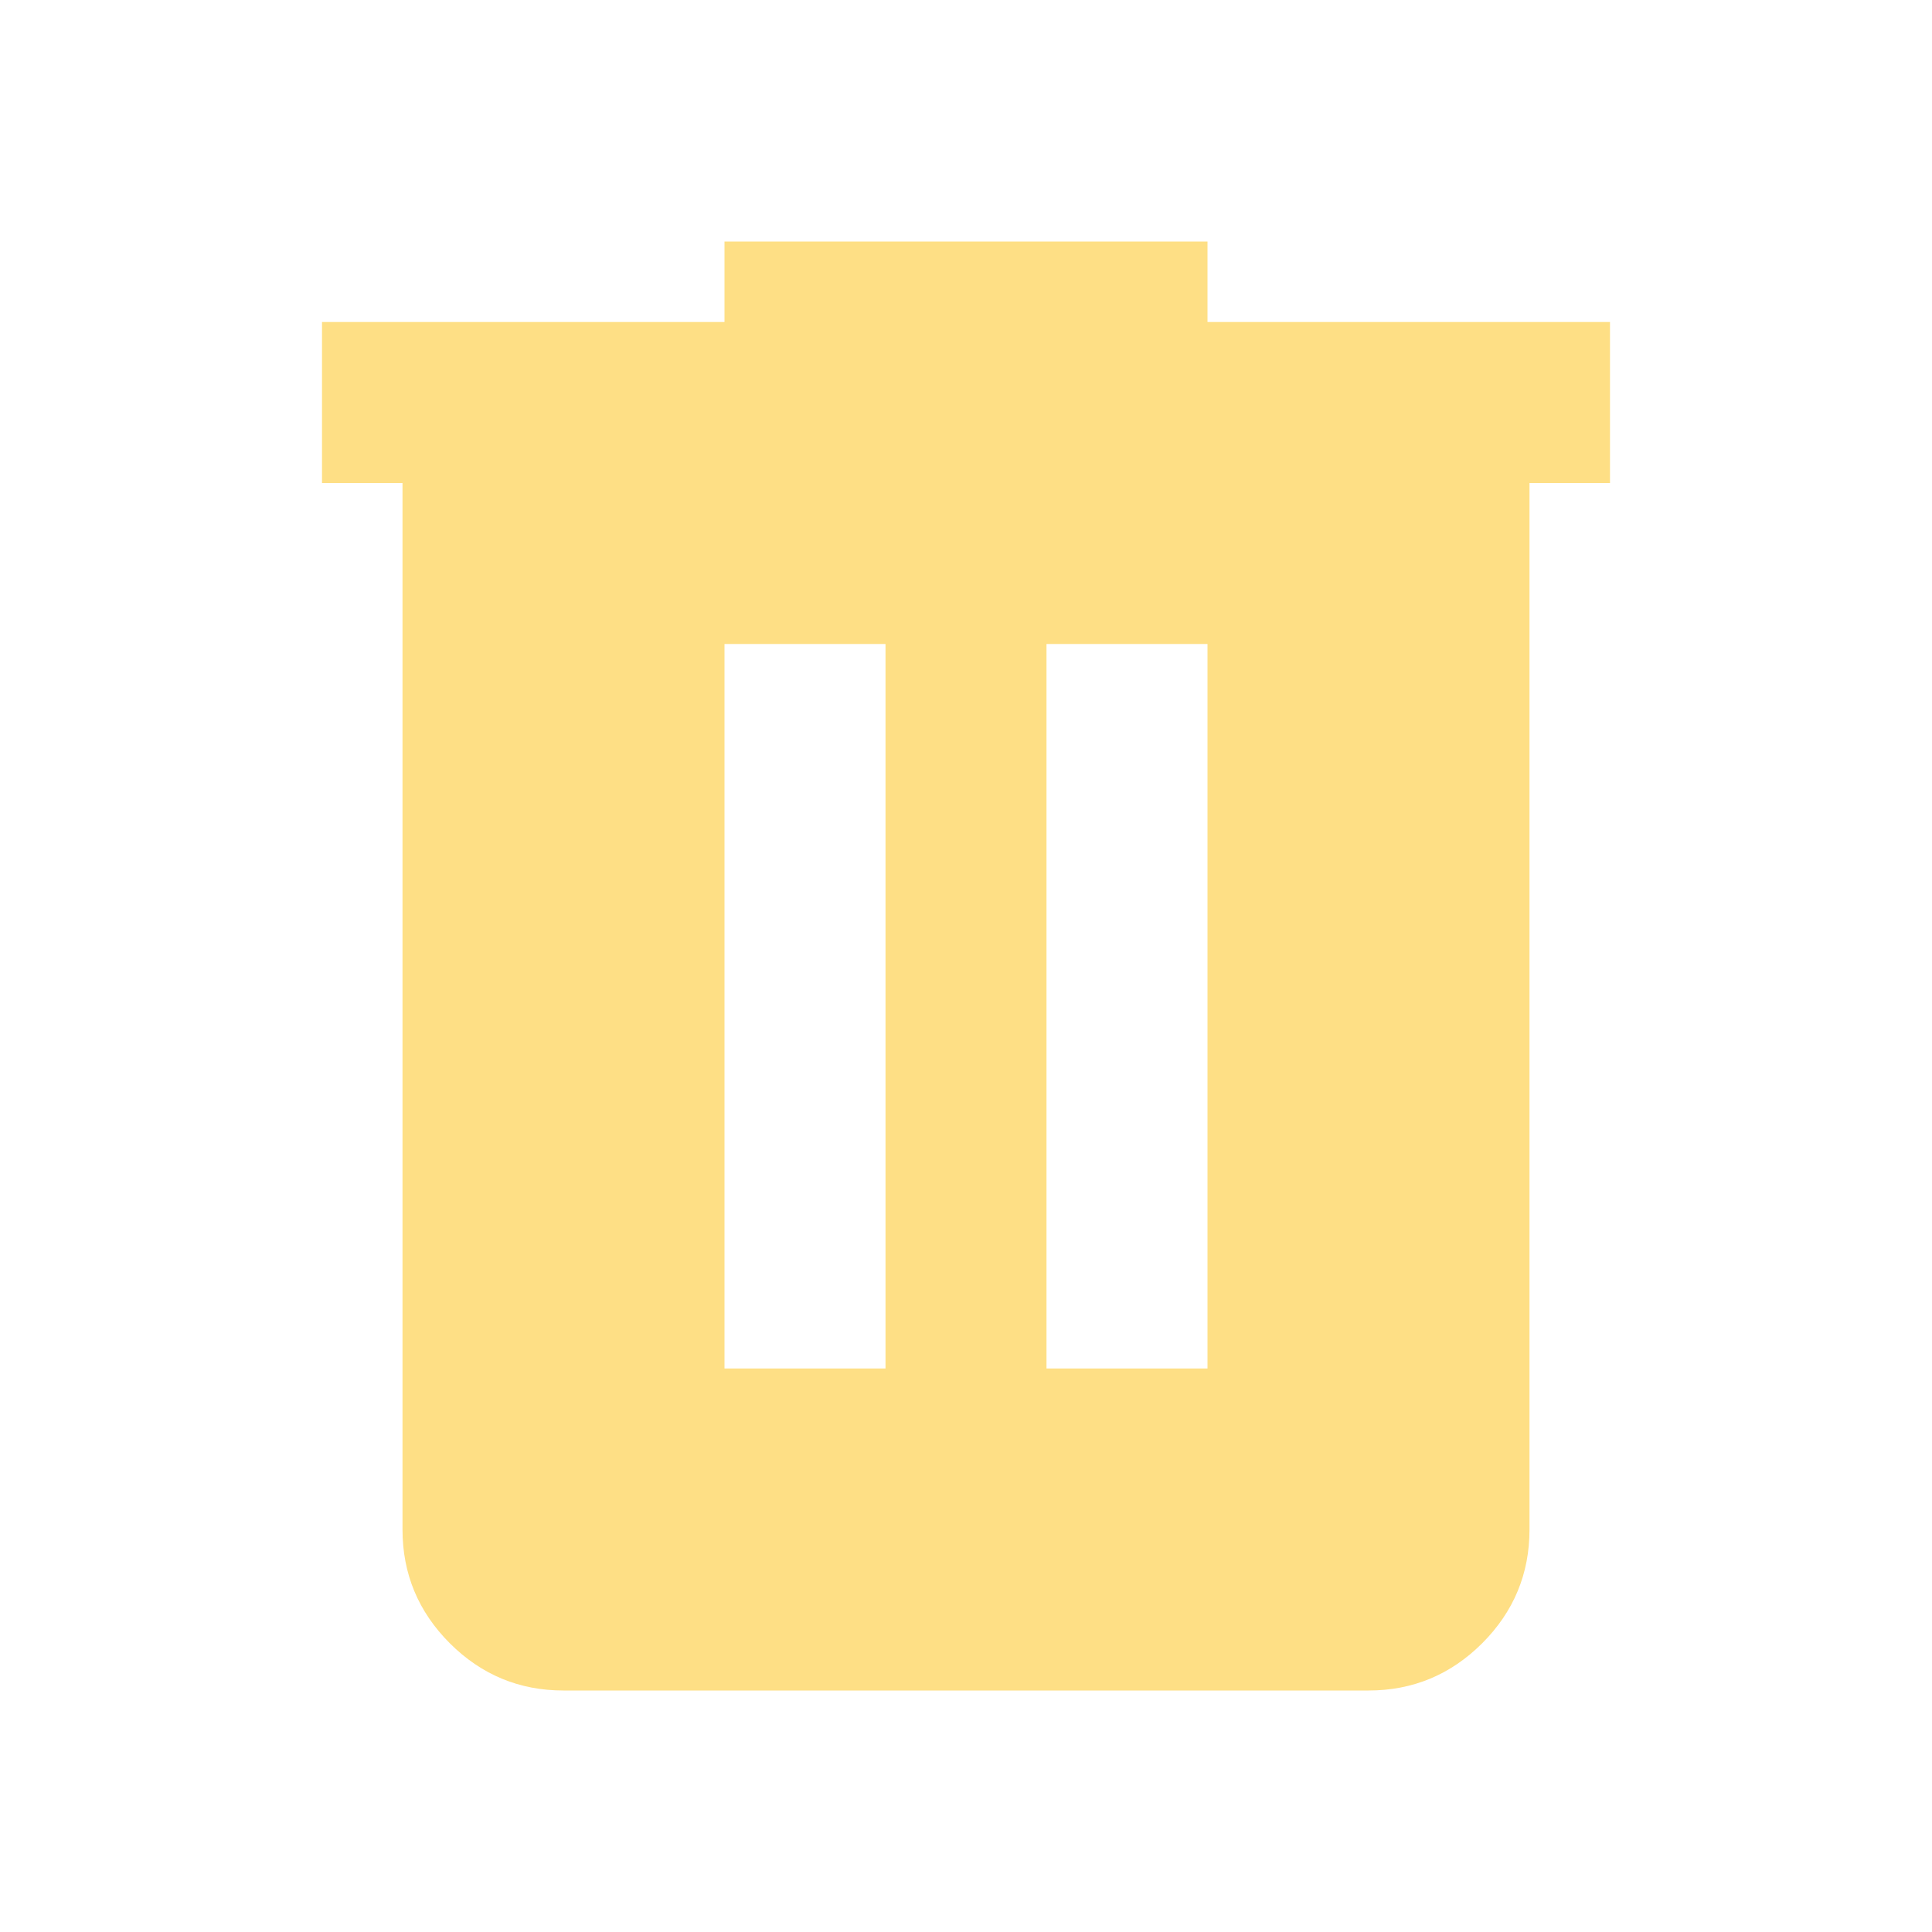
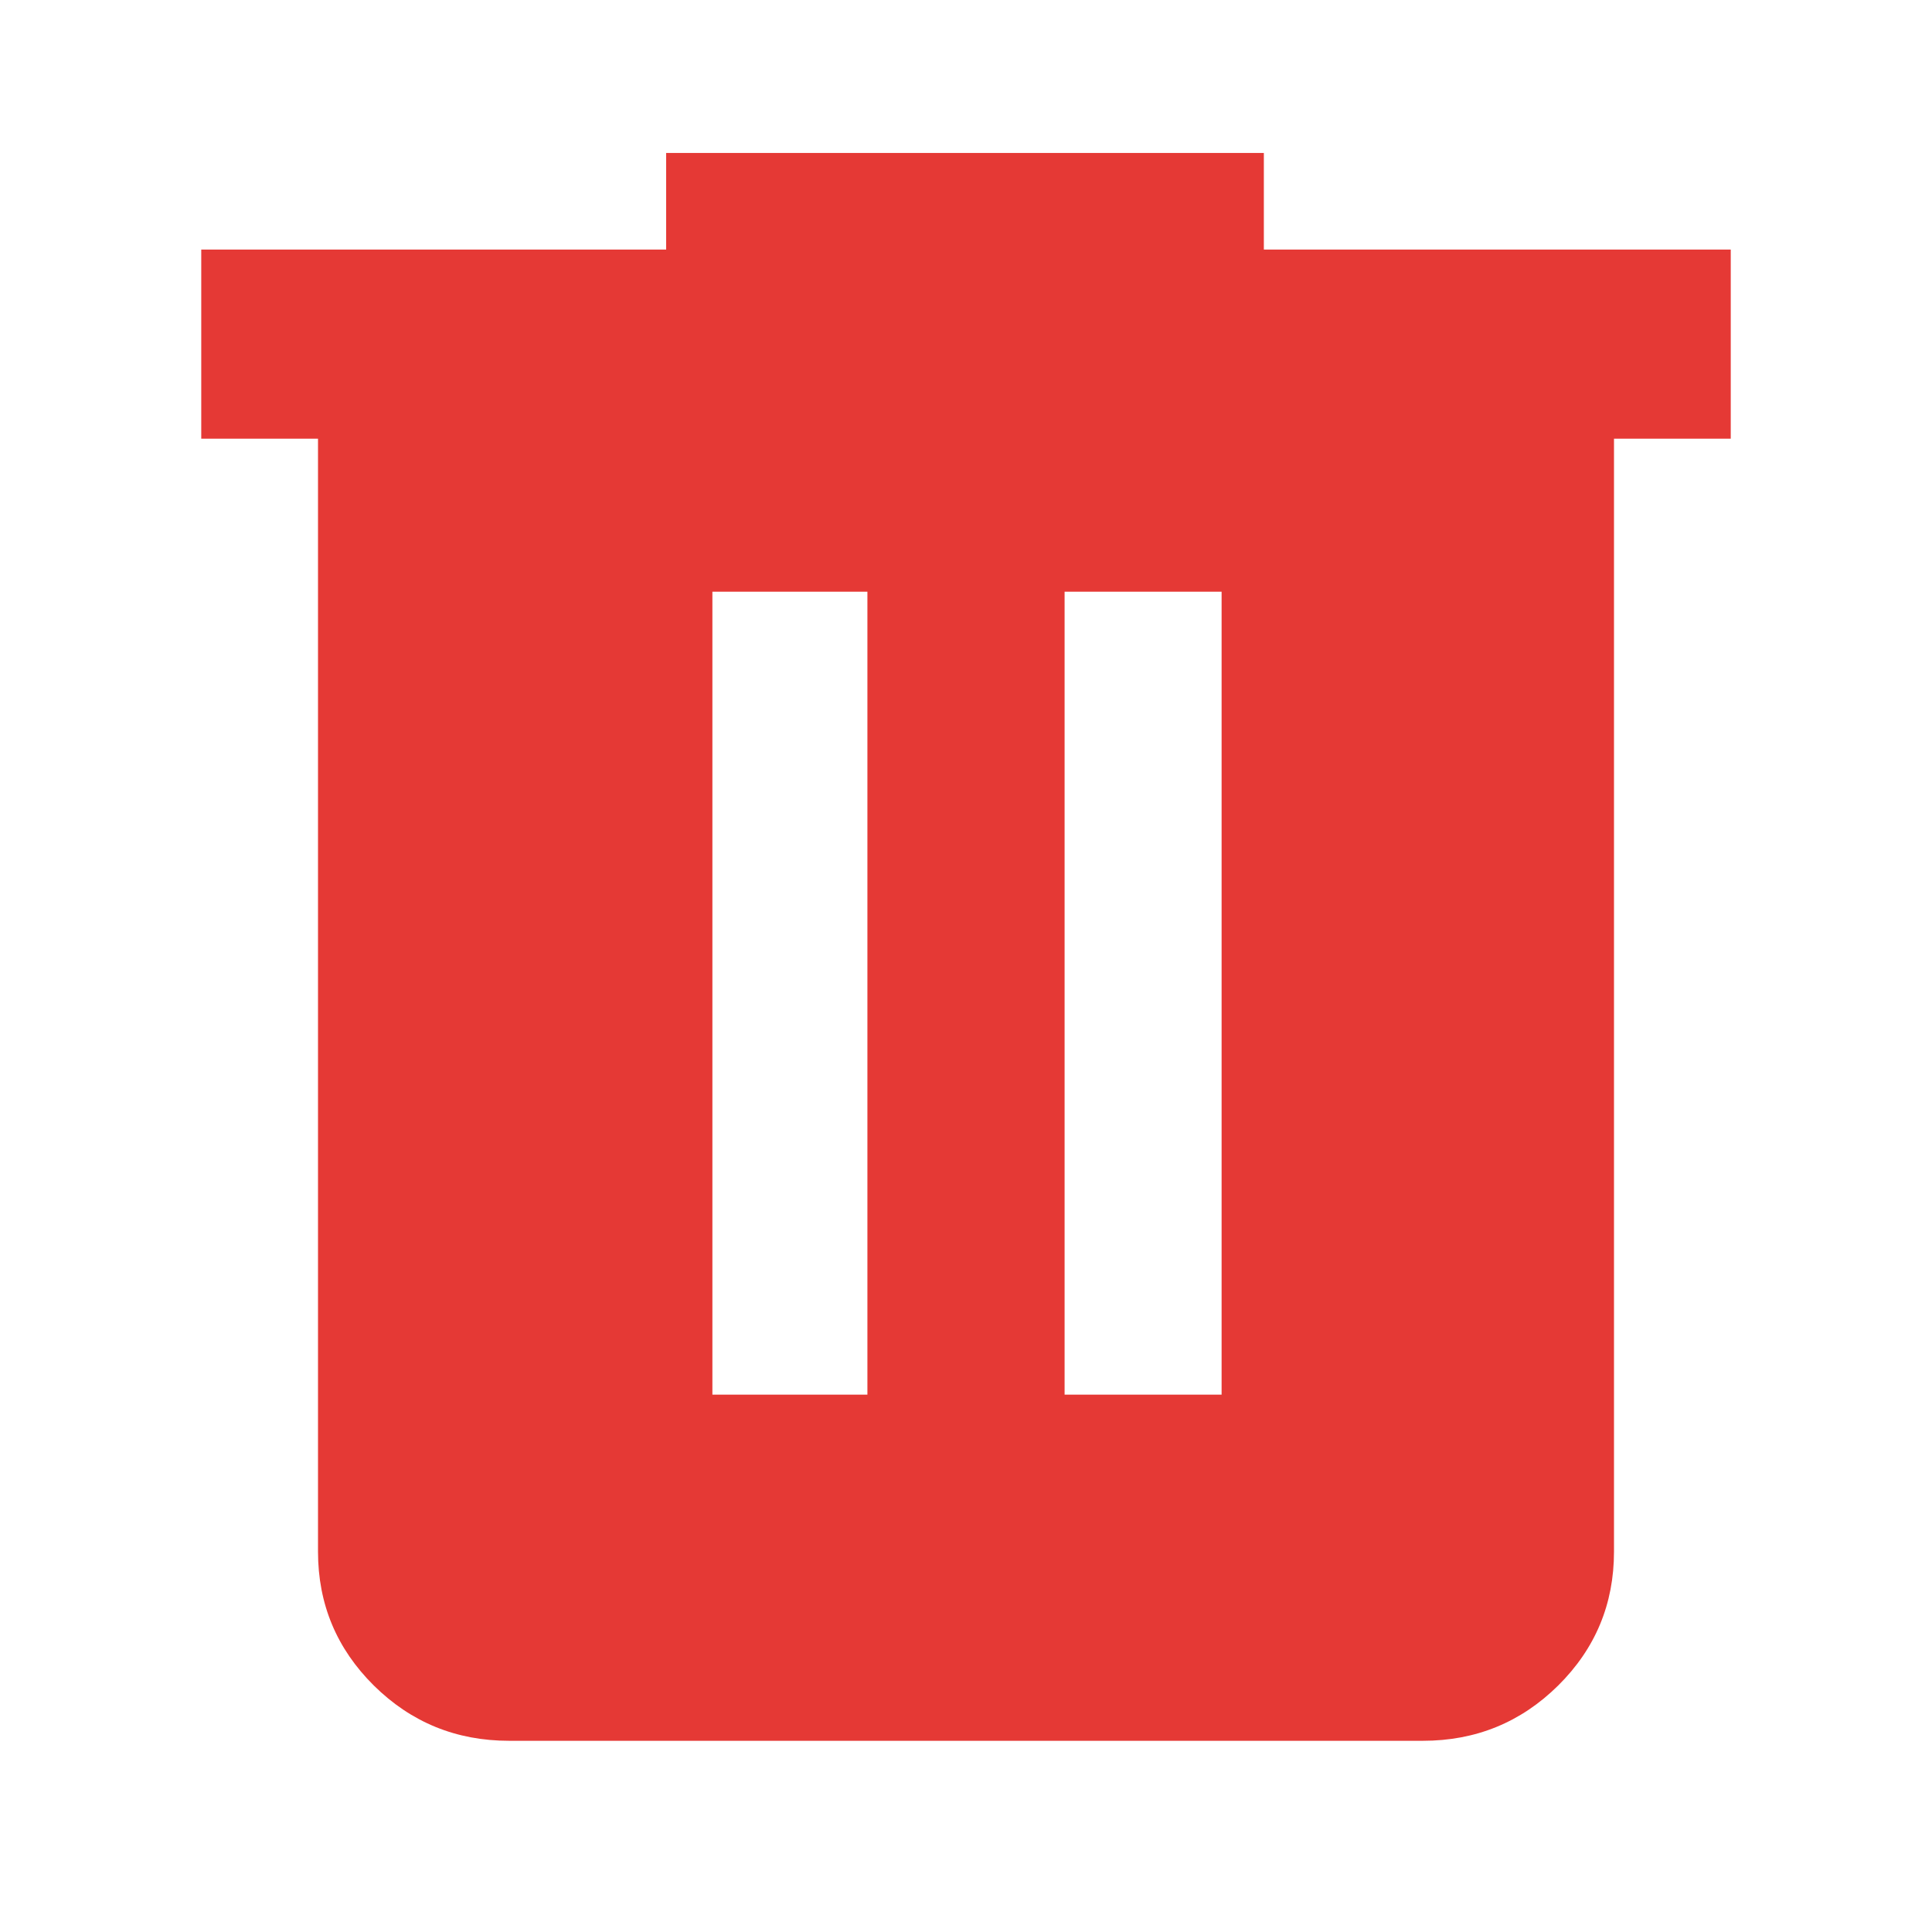
<svg xmlns="http://www.w3.org/2000/svg" width="30" height="30" viewBox="0 0 30 30" fill="none">
-   <path d="M8.75 26.25C8.062 26.25 7.474 26.005 6.984 25.516C6.495 25.026 6.25 24.438 6.25 23.75V7.5H5V5H11.25V3.75H18.75V5H25V7.5H23.75V23.75C23.75 24.438 23.505 25.026 23.016 25.516C22.526 26.005 21.938 26.25 21.25 26.25H8.75ZM11.25 21.25H13.75V10H11.25V21.25ZM16.25 21.25H18.75V10H16.25V21.25Z" fill="#FEDF85" />
+   <path d="M7.906 27.031C7.084 27.031 6.384 26.745 5.805 26.173C5.227 25.6 4.938 24.907 4.938 24.094V6.812H3.125V3.875H10.344V2.375H19.625V3.875H26.875V6.812H25.062V24.094C25.062 24.907 24.773 25.6 24.195 26.173C23.616 26.745 22.916 27.031 22.094 27.031H7.906ZM11.062 21.656H13.469V9.188H11.062V21.656ZM16.531 21.656H18.969V9.188H16.531V21.656Z" fill="#E53935" />
</svg>
